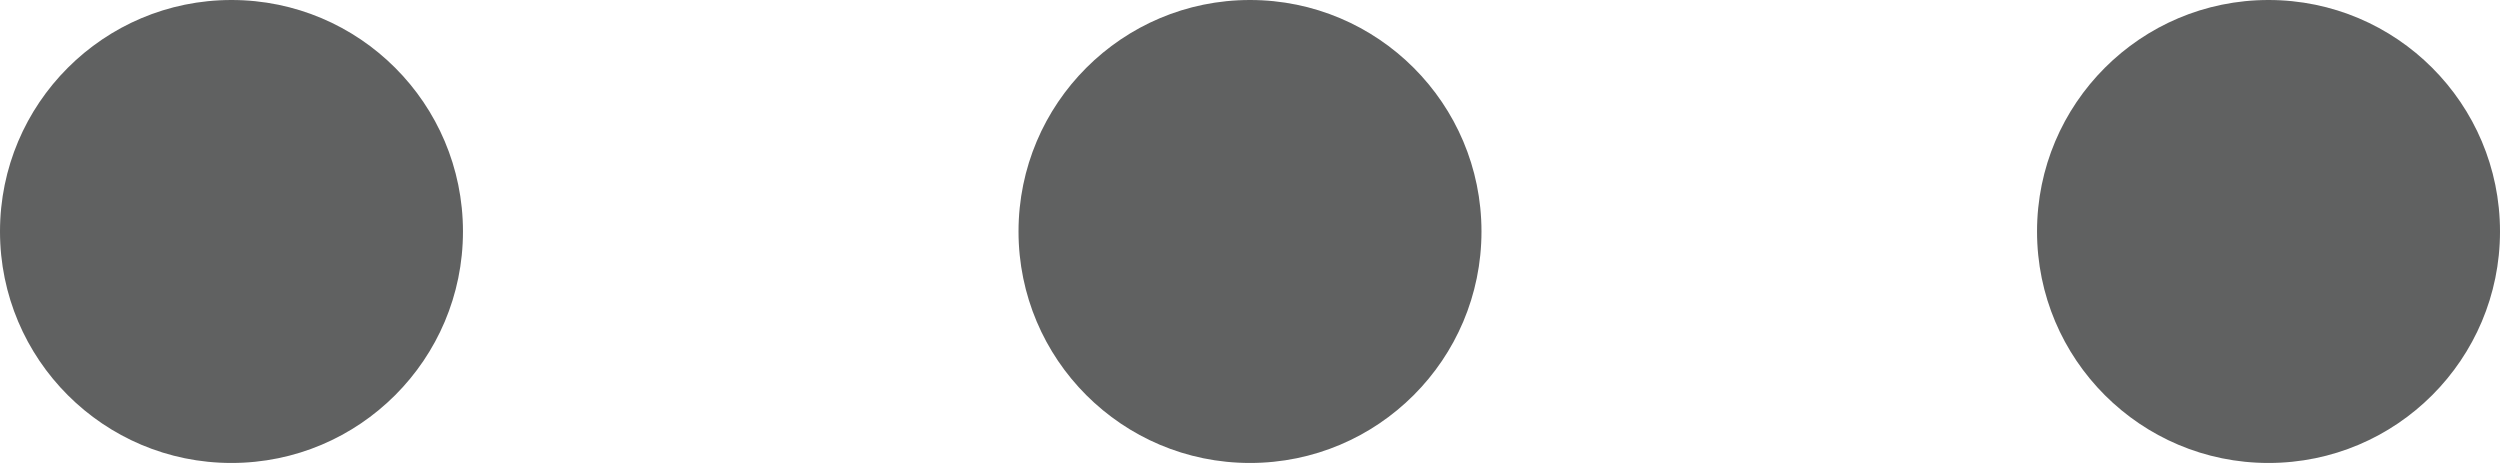
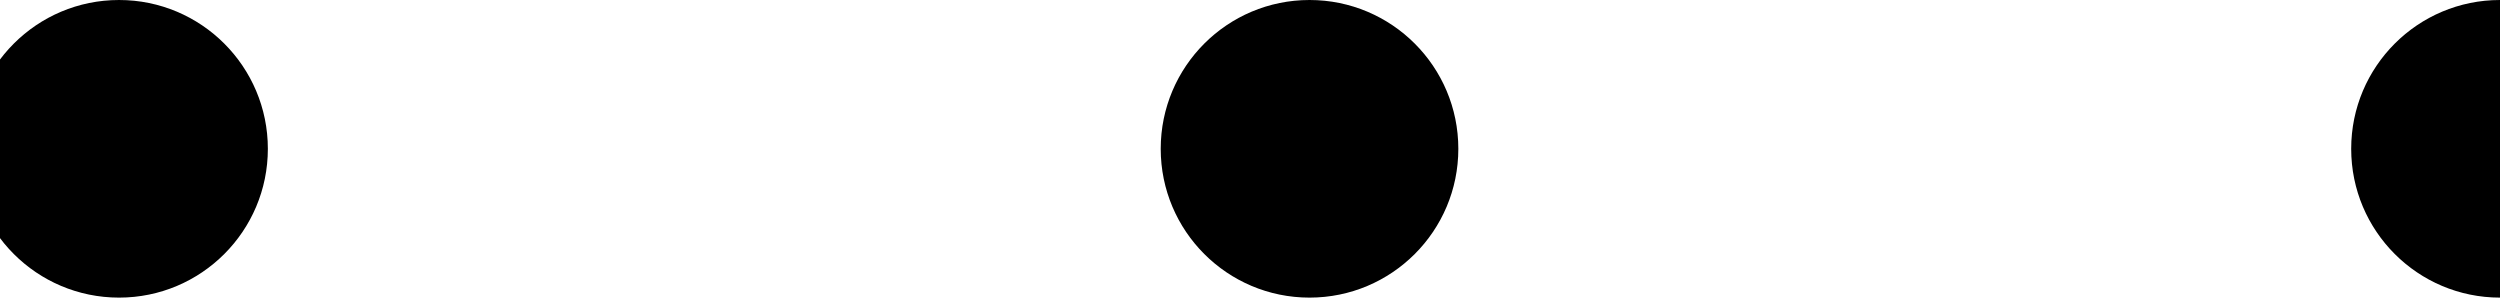
- <svg xmlns="http://www.w3.org/2000/svg" version="1.1" id="Layer_1" x="0" y="0" viewBox="0 0 27 5" xml:space="preserve">
-   <style>.st0{fill:#606161}</style>
-   <circle class="st0" cx="2.5" cy="2.5" r="2.5" />
-   <circle class="st0" cx="13.5" cy="2.5" r="2.5" />
-   <circle class="st0" cx="24.5" cy="2.5" r="2.5" />
+ <svg xmlns="http://www.w3.org/2000/svg" version="1.1" id="Layer_1" x="0" y="0" viewBox="0 0 42 5" xml:space="preserve">
+   <circle class="add-plan__dots--st1" cx="2" cy="2.5" r="2.5" />
+   <circle class="add-plan__dots--st2" cx="22" cy="2.5" r="2.5" />
+   <circle class="add-plan__dots--st3" cx="42" cy="2.5" r="2.5" />
</svg>
